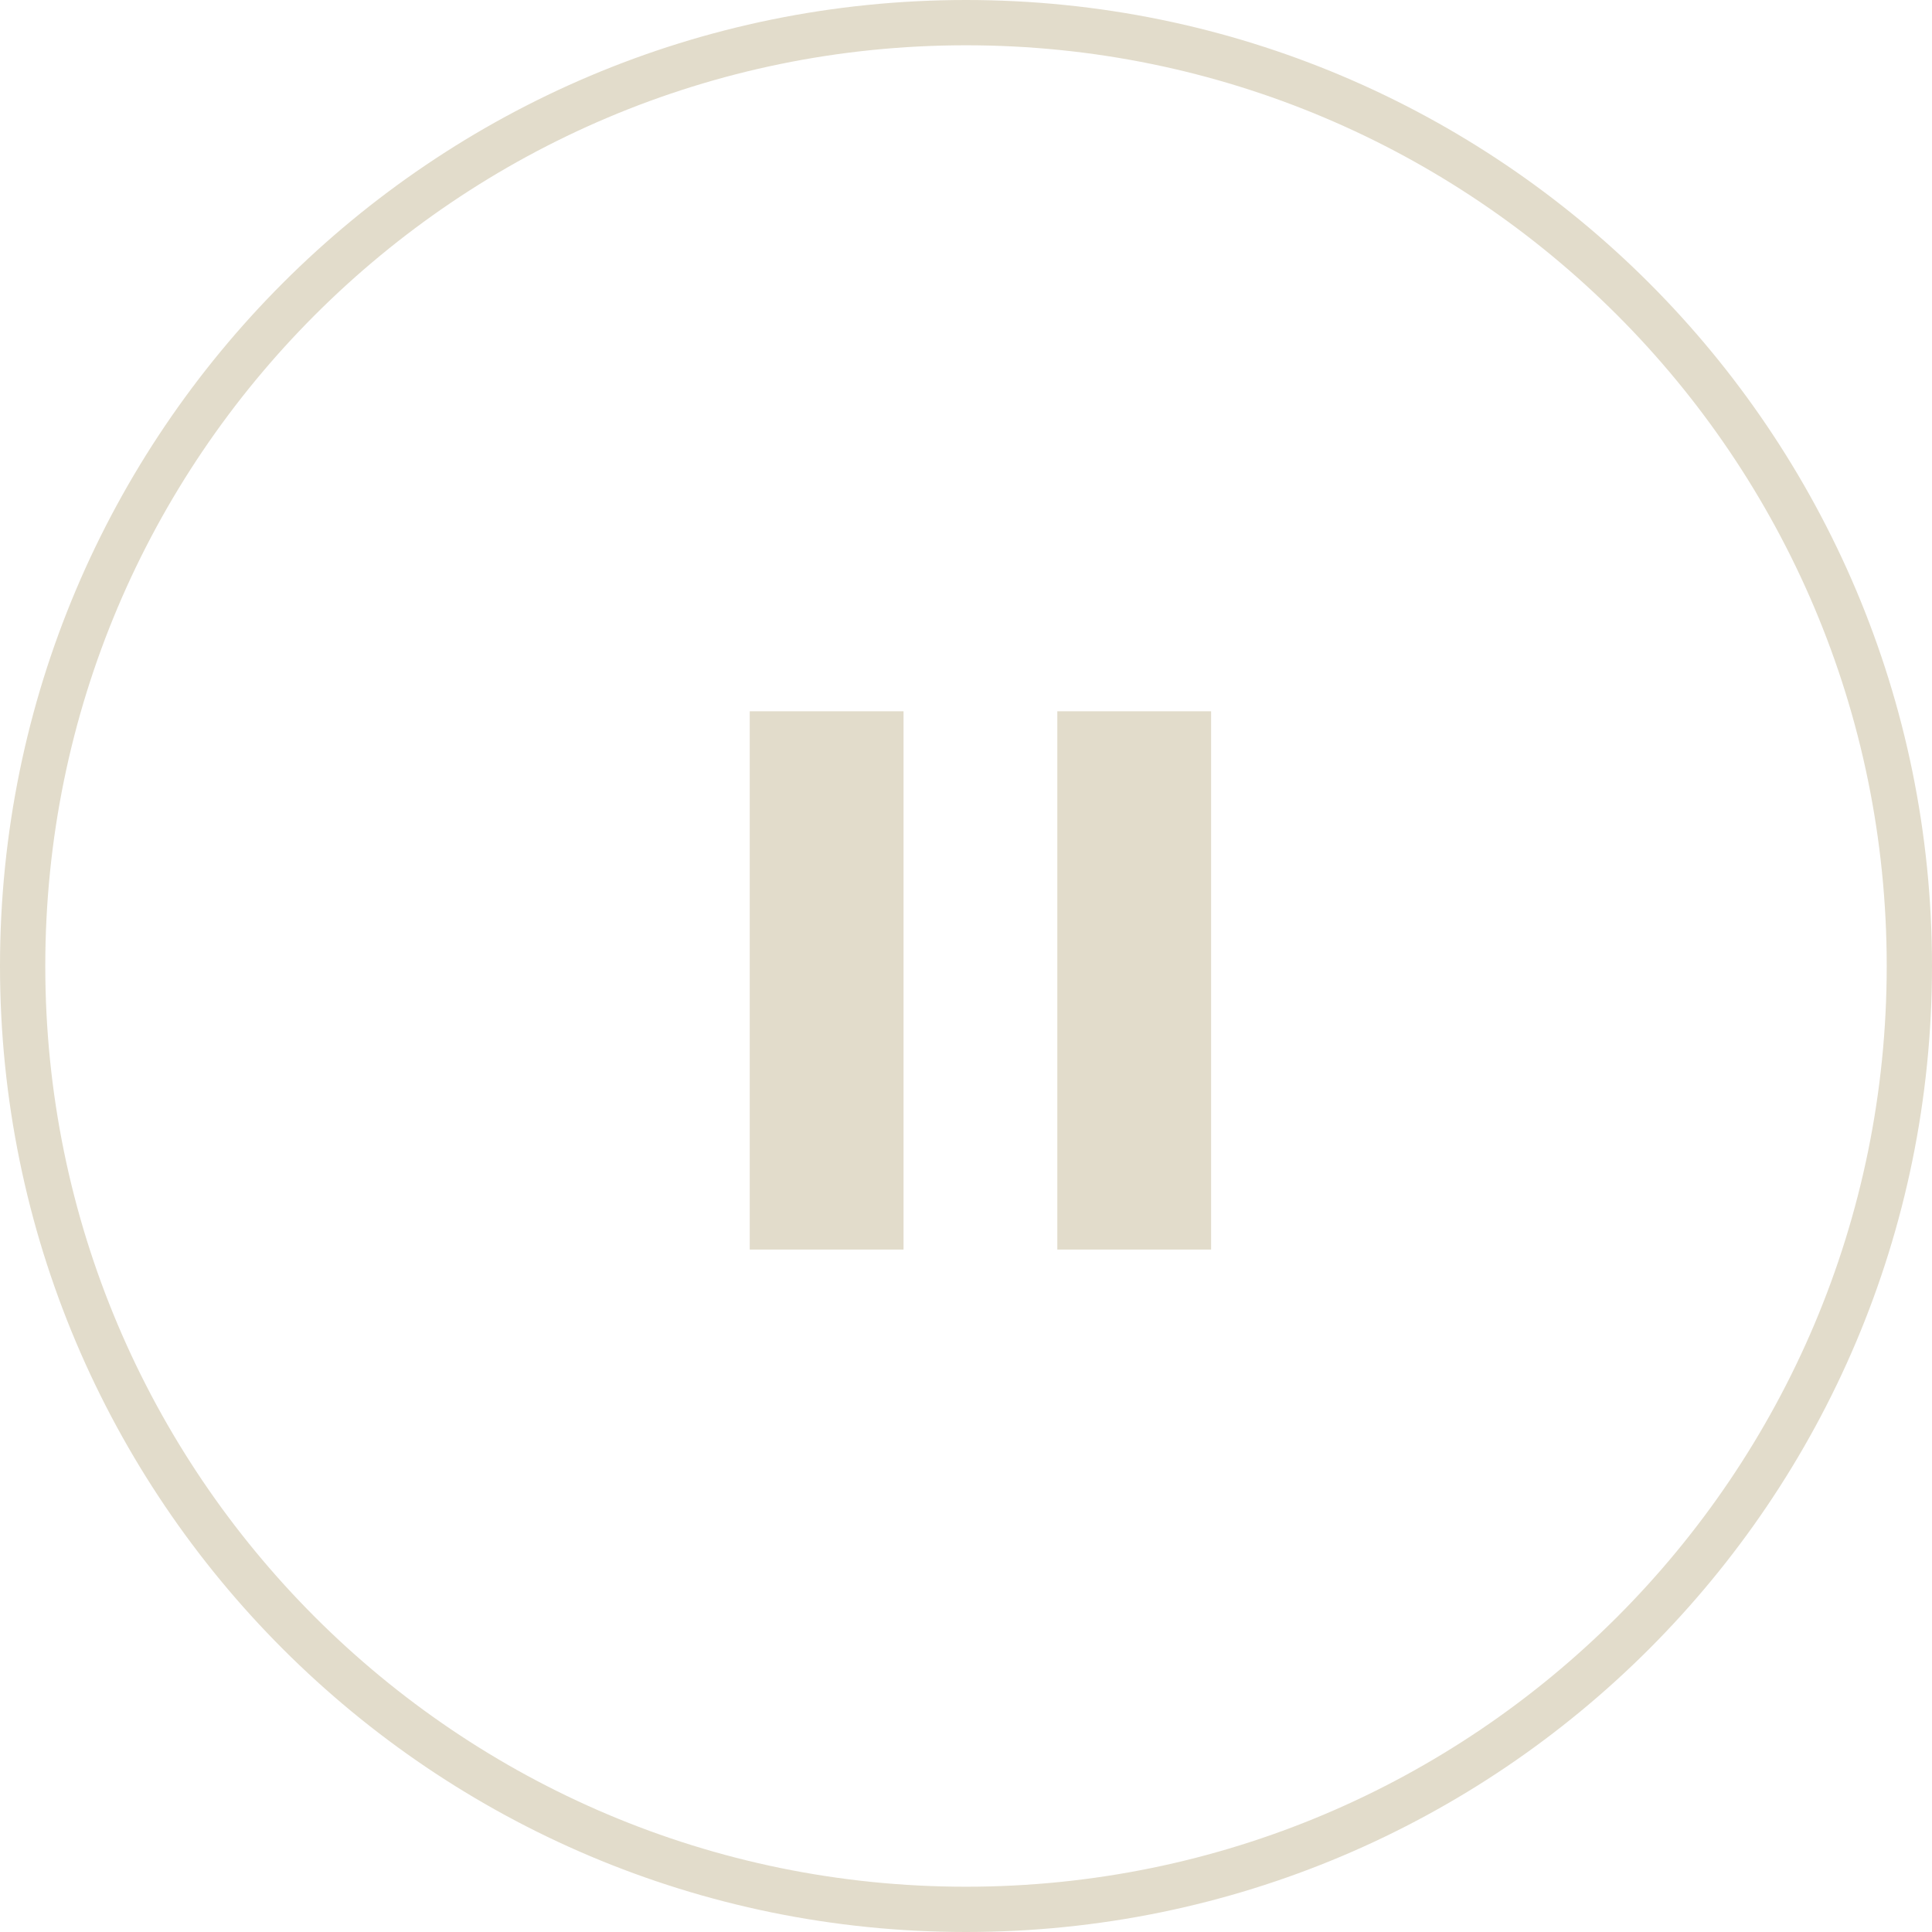
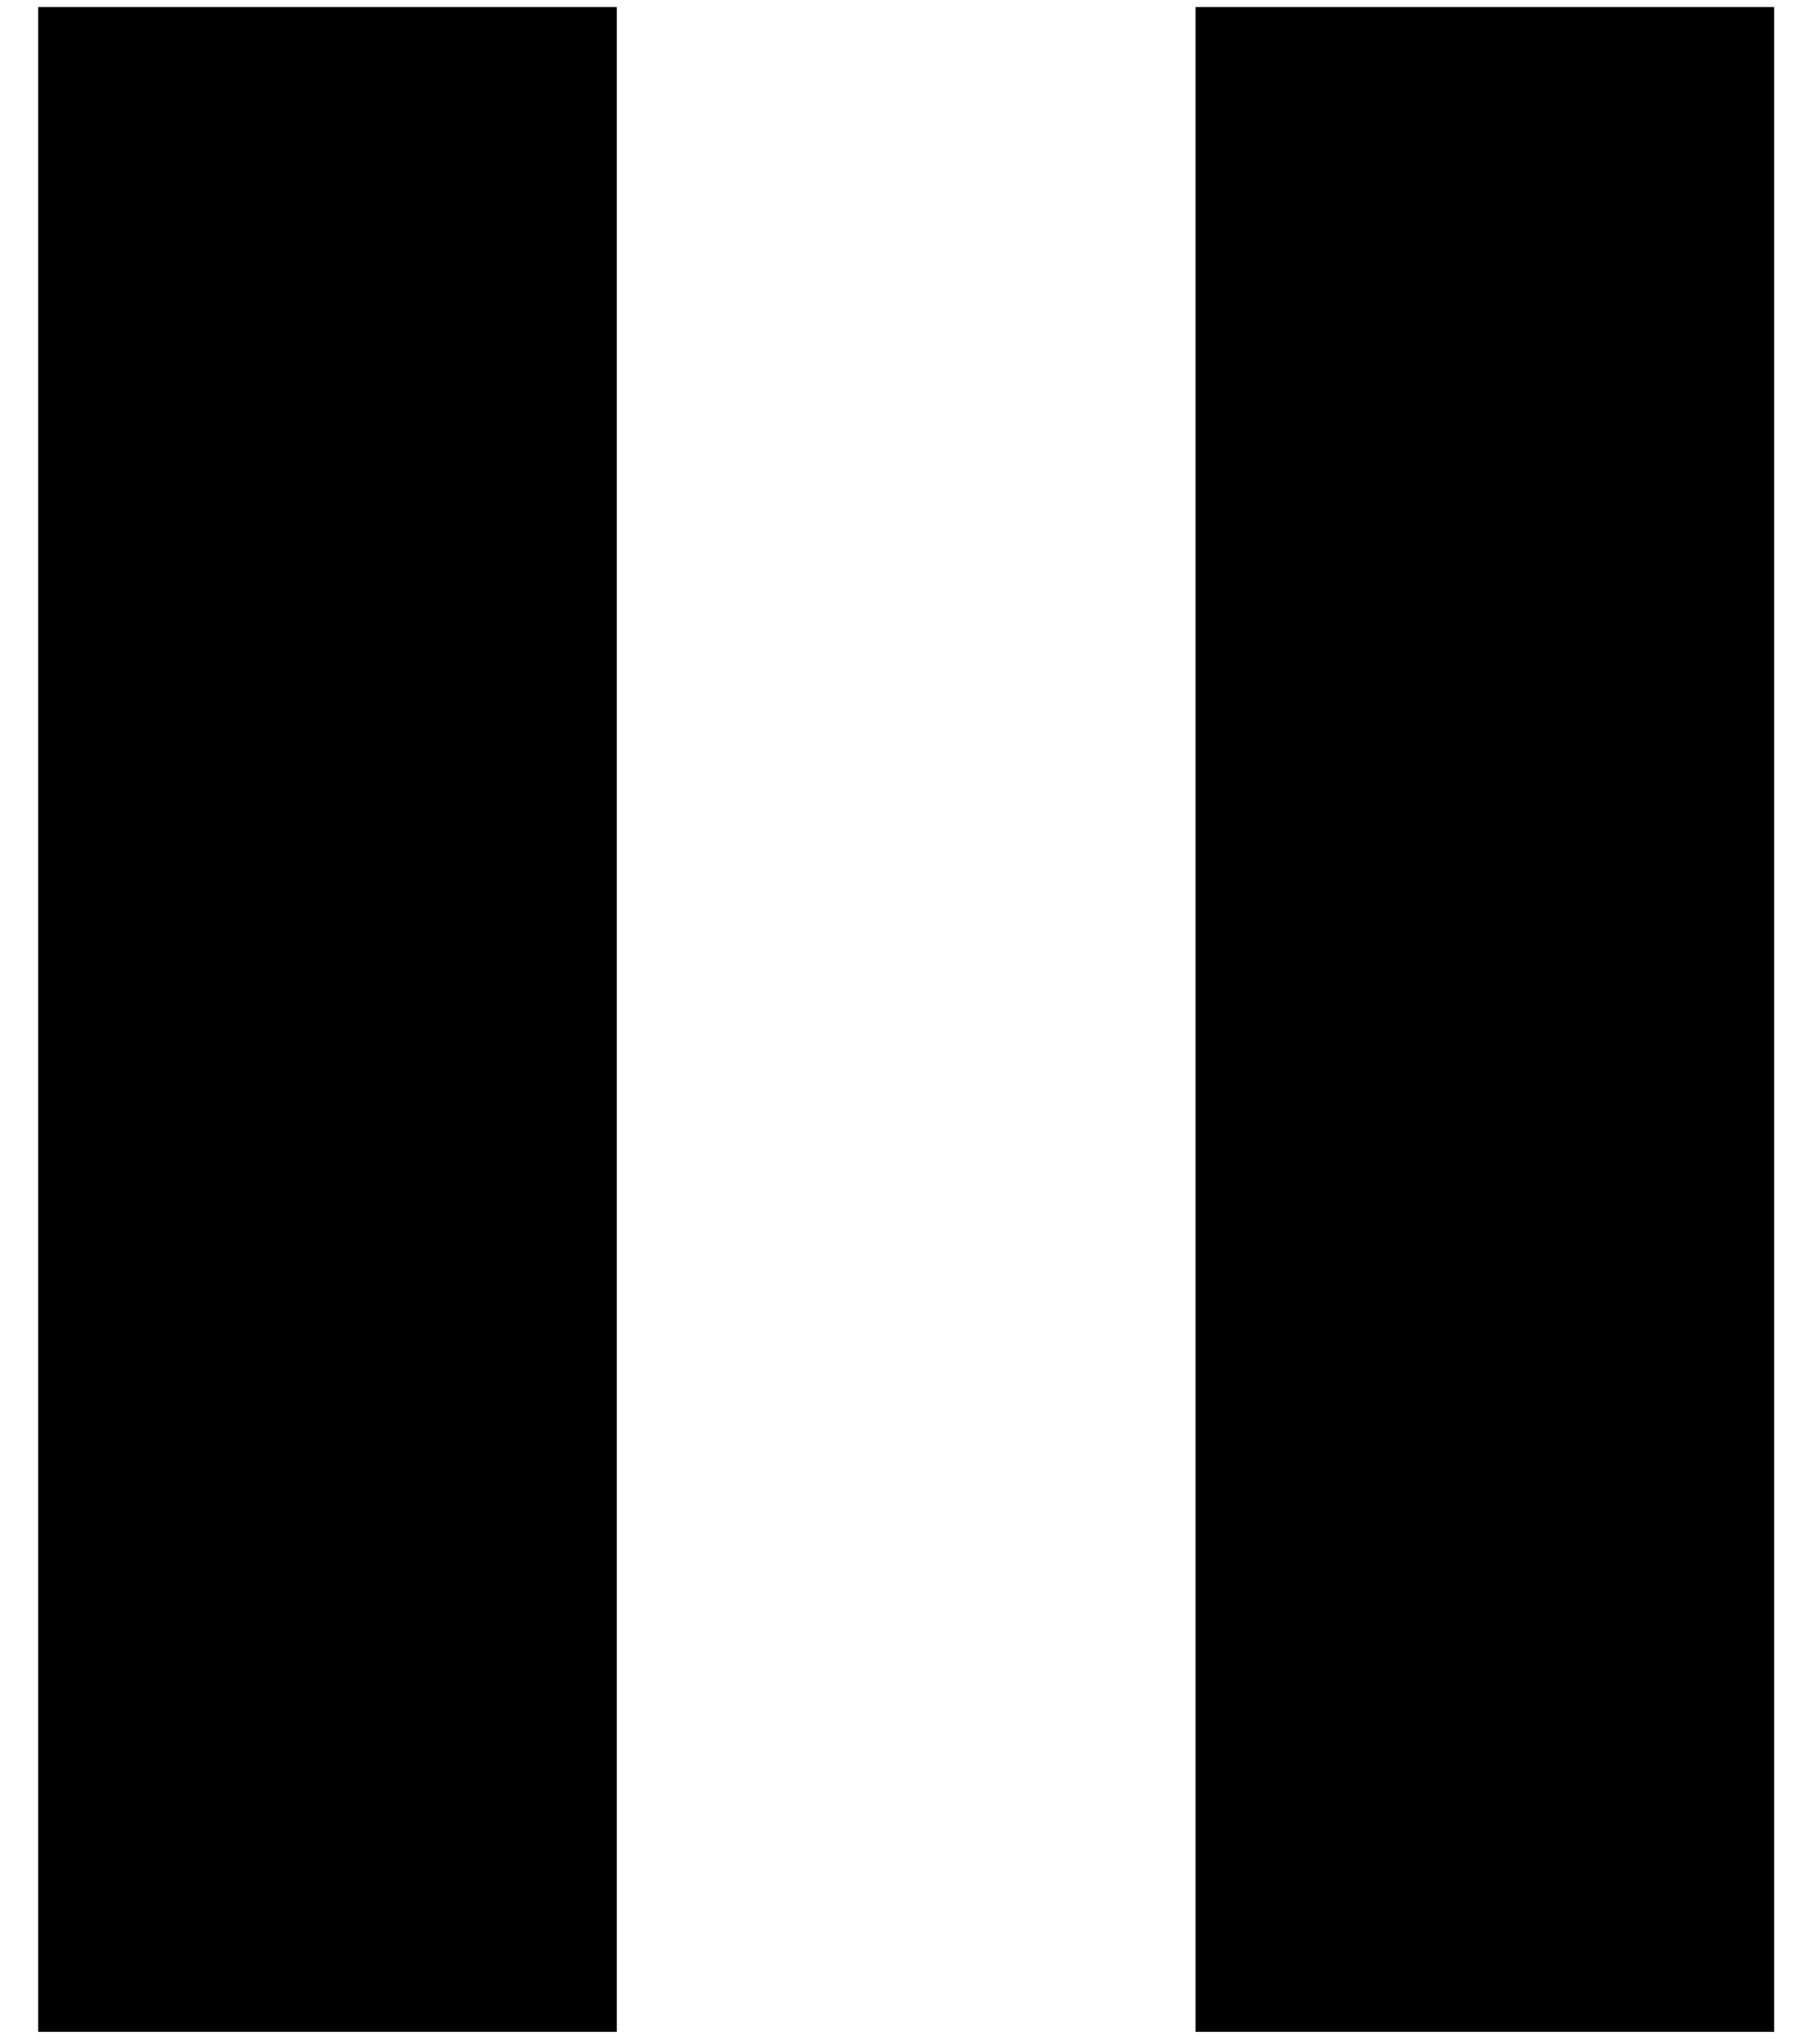
- <svg xmlns="http://www.w3.org/2000/svg" width="128" height="128" viewBox="0 0 128 128" fill="none">
-   <circle cx="64" cy="64" r="62.5" stroke="#E2DCCB" stroke-width="3" />
-   <path d="M70.05 82.786V47.124H80.239V82.786H70.05ZM49.672 82.786V47.124H59.861V82.786H49.672Z" fill="#E2DCCB" />
+ <svg xmlns="http://www.w3.org/2000/svg" width="32" height="36" viewBox="0 0 32 36" fill="none">
+   <path d="M21.05 35.786V0.124H31.239V35.786H21.05ZM0.672 35.786V0.124H10.861V35.786H0.672Z" fill="currentColor" />
</svg>
